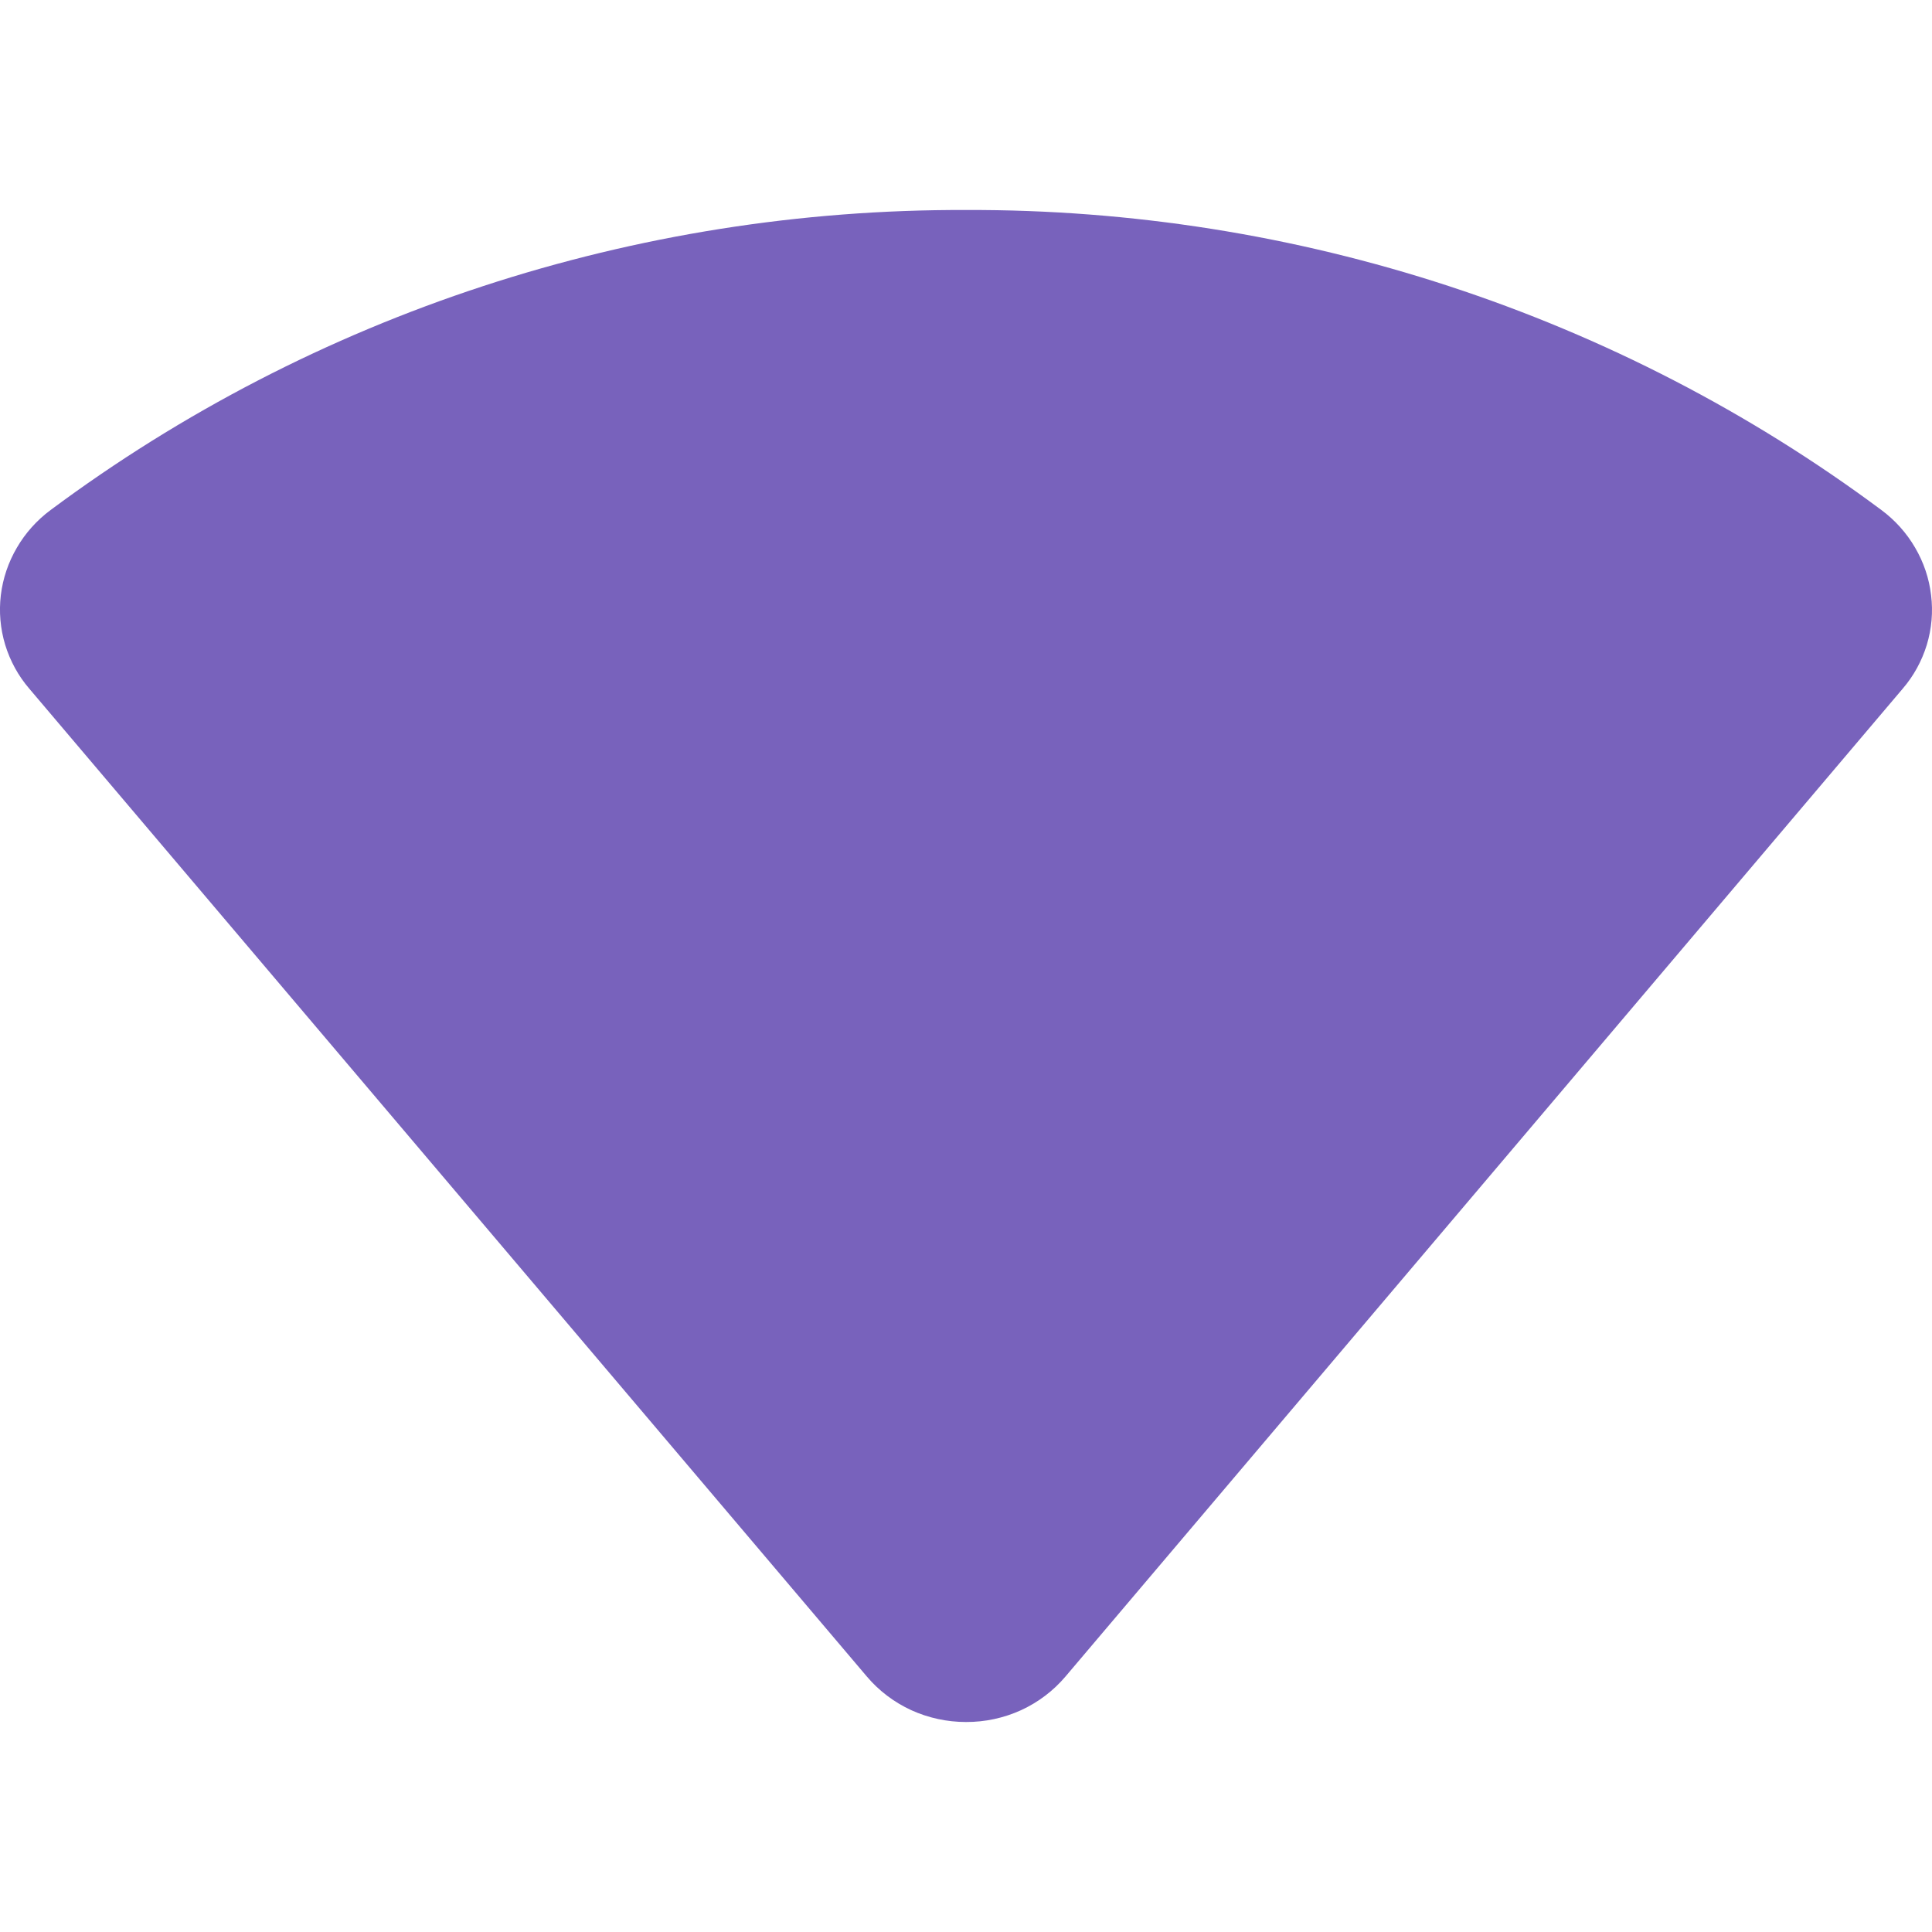
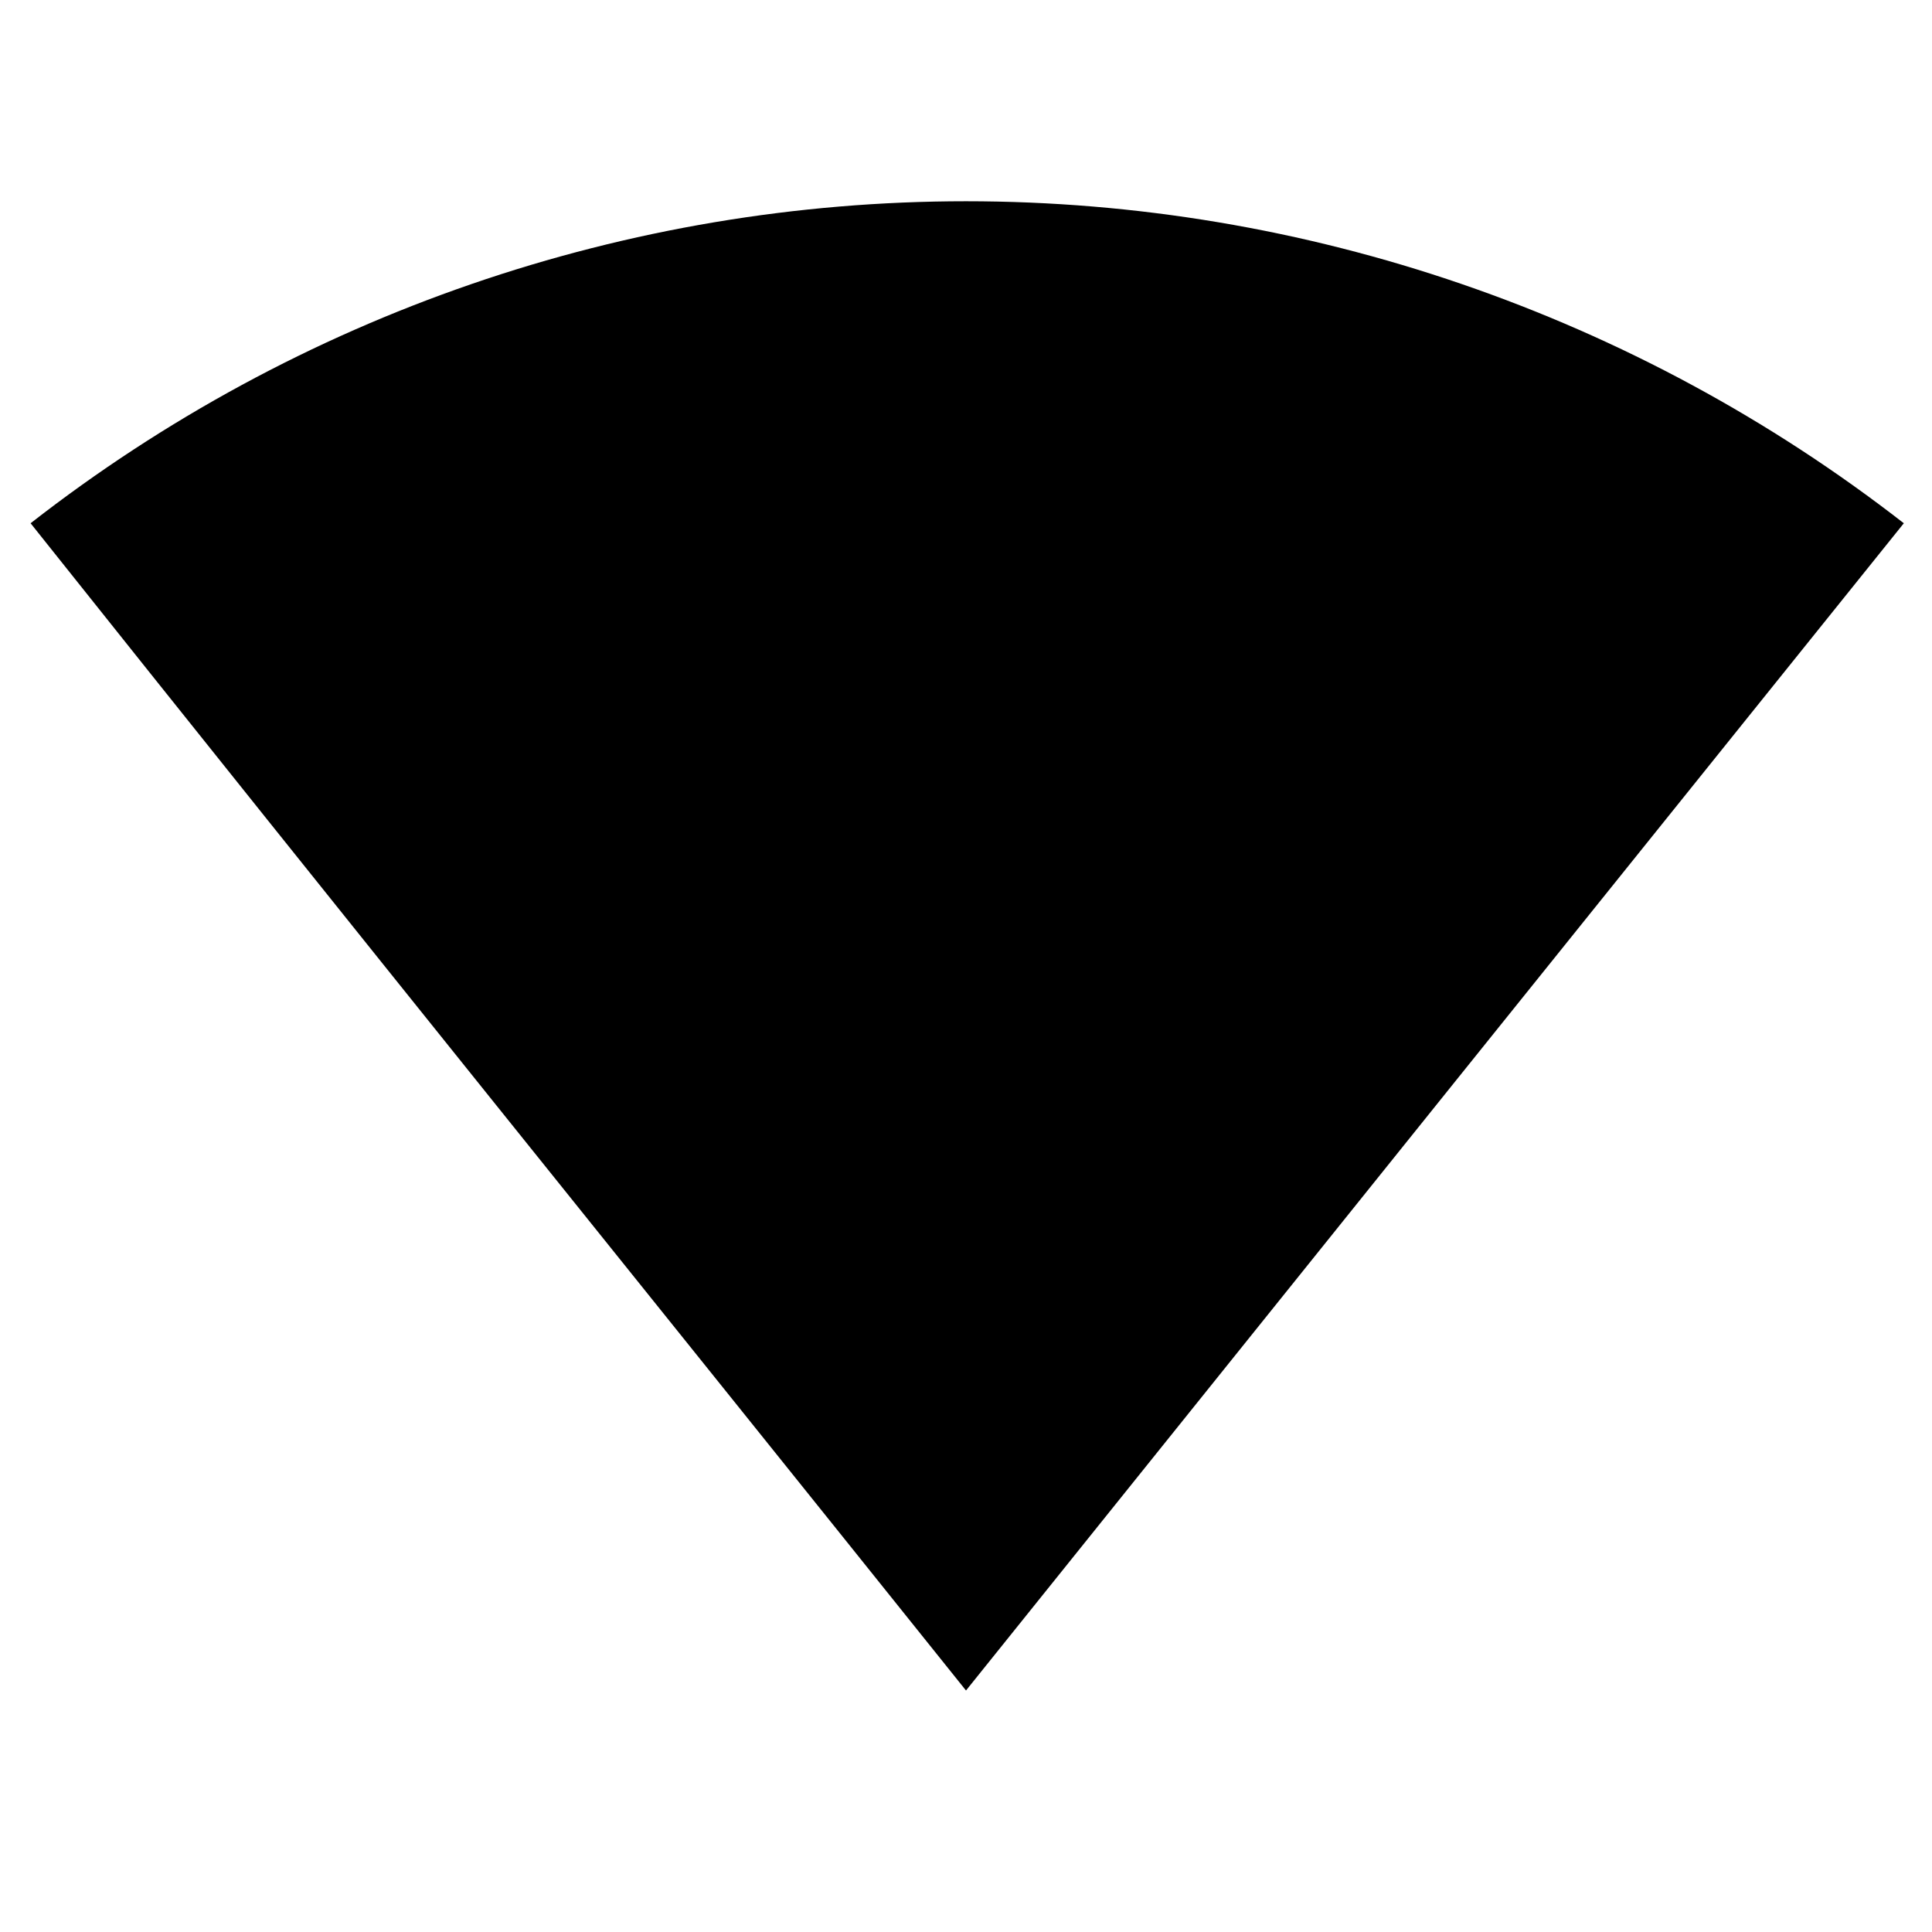
- <svg xmlns="http://www.w3.org/2000/svg" width="23" height="23" viewBox="0 0 23 18" fill="none">
-   <path d="M22.65 5.7L12.684 17.459C12.54 17.629 12.359 17.766 12.154 17.86C11.949 17.953 11.726 18.001 11.5 18C11.275 18 11.052 17.952 10.848 17.859C10.644 17.765 10.464 17.629 10.32 17.459L0.35 5.7C0.218 5.547 0.121 5.369 0.062 5.177C0.004 4.985 -0.014 4.784 0.01 4.585C0.034 4.386 0.099 4.194 0.201 4.02C0.302 3.846 0.439 3.693 0.602 3.572C3.734 1.241 7.565 -0.014 11.5 0C15.435 -0.014 19.266 1.241 22.398 3.572C22.561 3.693 22.698 3.846 22.799 4.02C22.901 4.194 22.966 4.386 22.989 4.585C23.014 4.784 22.996 4.985 22.938 5.177C22.879 5.369 22.782 5.547 22.65 5.7Z" fill="#7862BC" />
+ <svg xmlns="http://www.w3.org/2000/svg" width="24" height="24" viewBox="0 0 24 19" fill="none">
+   <path d="M12 0C7.79 0 3.7 1.41 0.38 4C4.41 9.06 7.89 13.37 12 18.5C16.08 13.42 20.24 8.24 23.65 4C20.32 1.41 16.22 0 12 0Z" fill="black" />
</svg>
